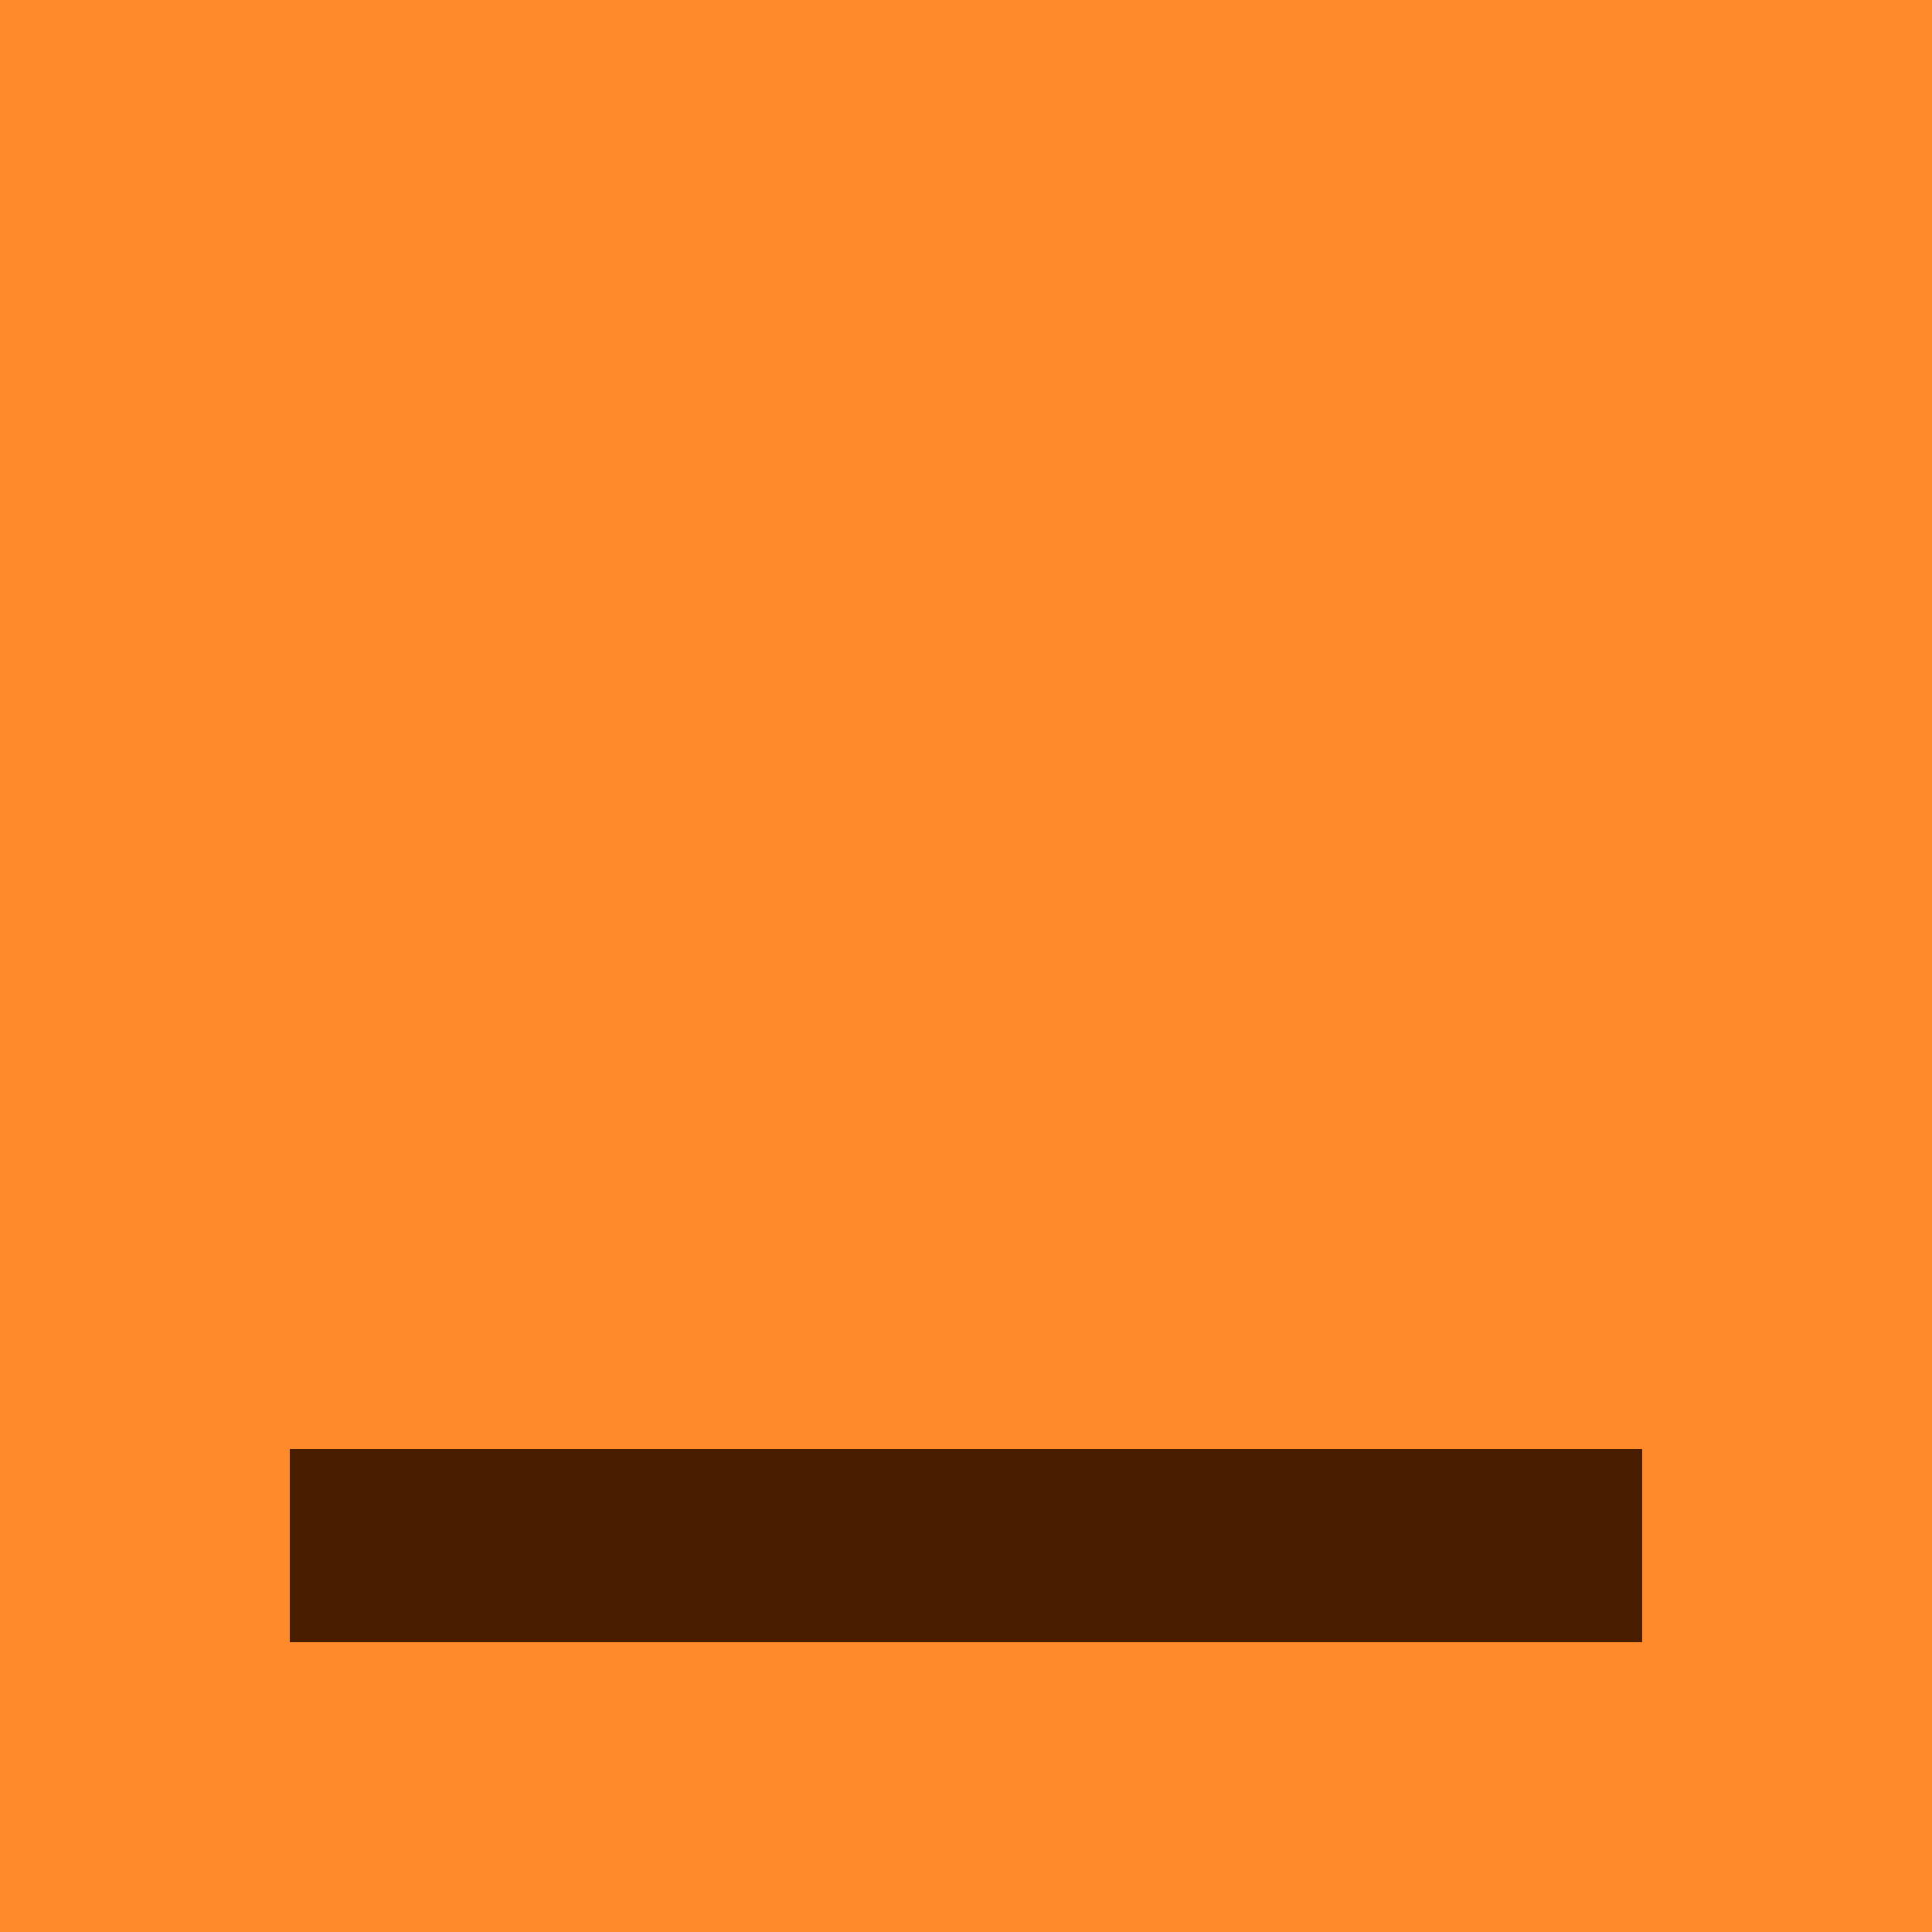
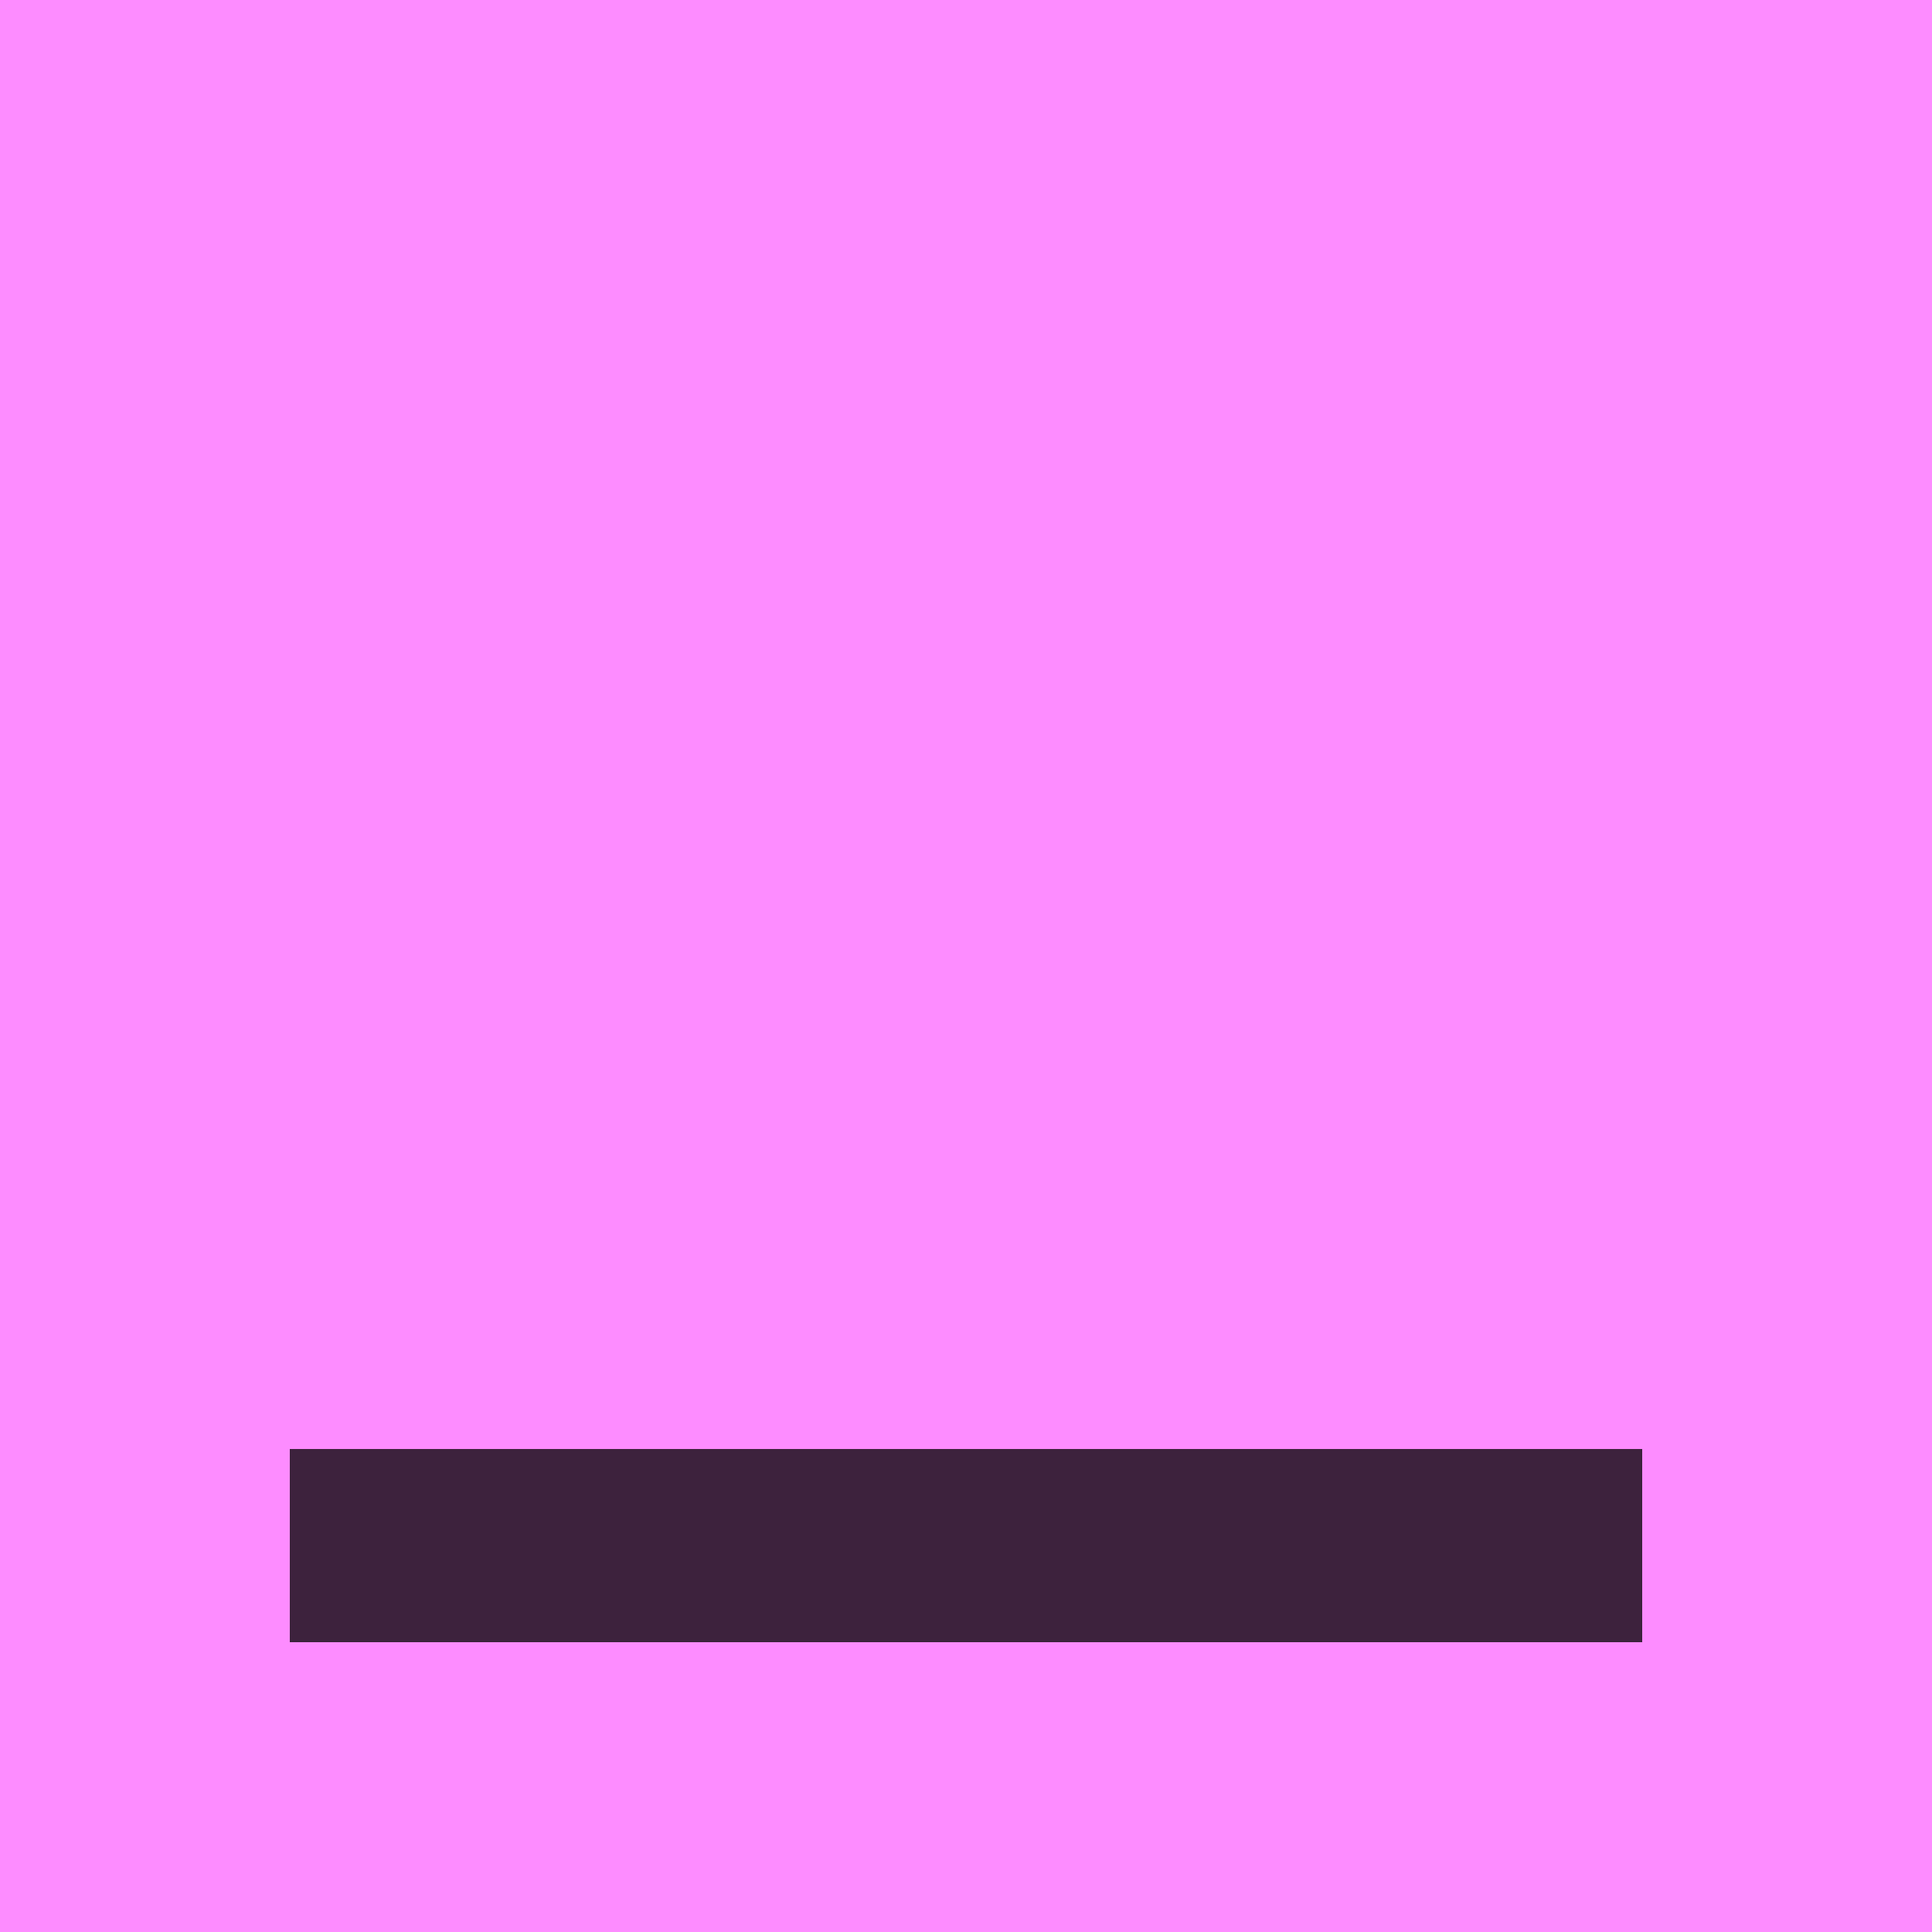
<svg xmlns="http://www.w3.org/2000/svg" width="20" height="20" viewBox="0 0 20 20" fill="none">
-   <path d="M0 0H20V20H0V0Z" fill="#FE8A2C" />
-   <rect x="3" y="15" width="14" height="2" fill="#491D00" />
-   <path d="M0 0V-1H-1V0H0ZM20 0H21V-1H20V0ZM20 20V21H21V20H20ZM0 20H-1V21H0V20ZM0 1H20V-1H0V1ZM19 0V20H21V0H19ZM20 19H0V21H20V19ZM1 20V0H-1V20H1Z" fill="#FE8A2C" />
+   <path d="M0 0H20V20H0V0Z" fill="#fd8cff" />
+   <rect x="3" y="15" width="14" height="2" fill="#3d223d" />
+   <path d="M0 0V-1H-1V0H0ZM20 0H21V-1H20V0ZM20 20V21H21V20H20ZM0 20H-1V21H0V20ZM0 1H20V-1H0V1ZM19 0V20H21V0H19ZM20 19H0V21H20V19ZM1 20V0H-1V20H1Z" fill="#fd8cff" />
</svg>
